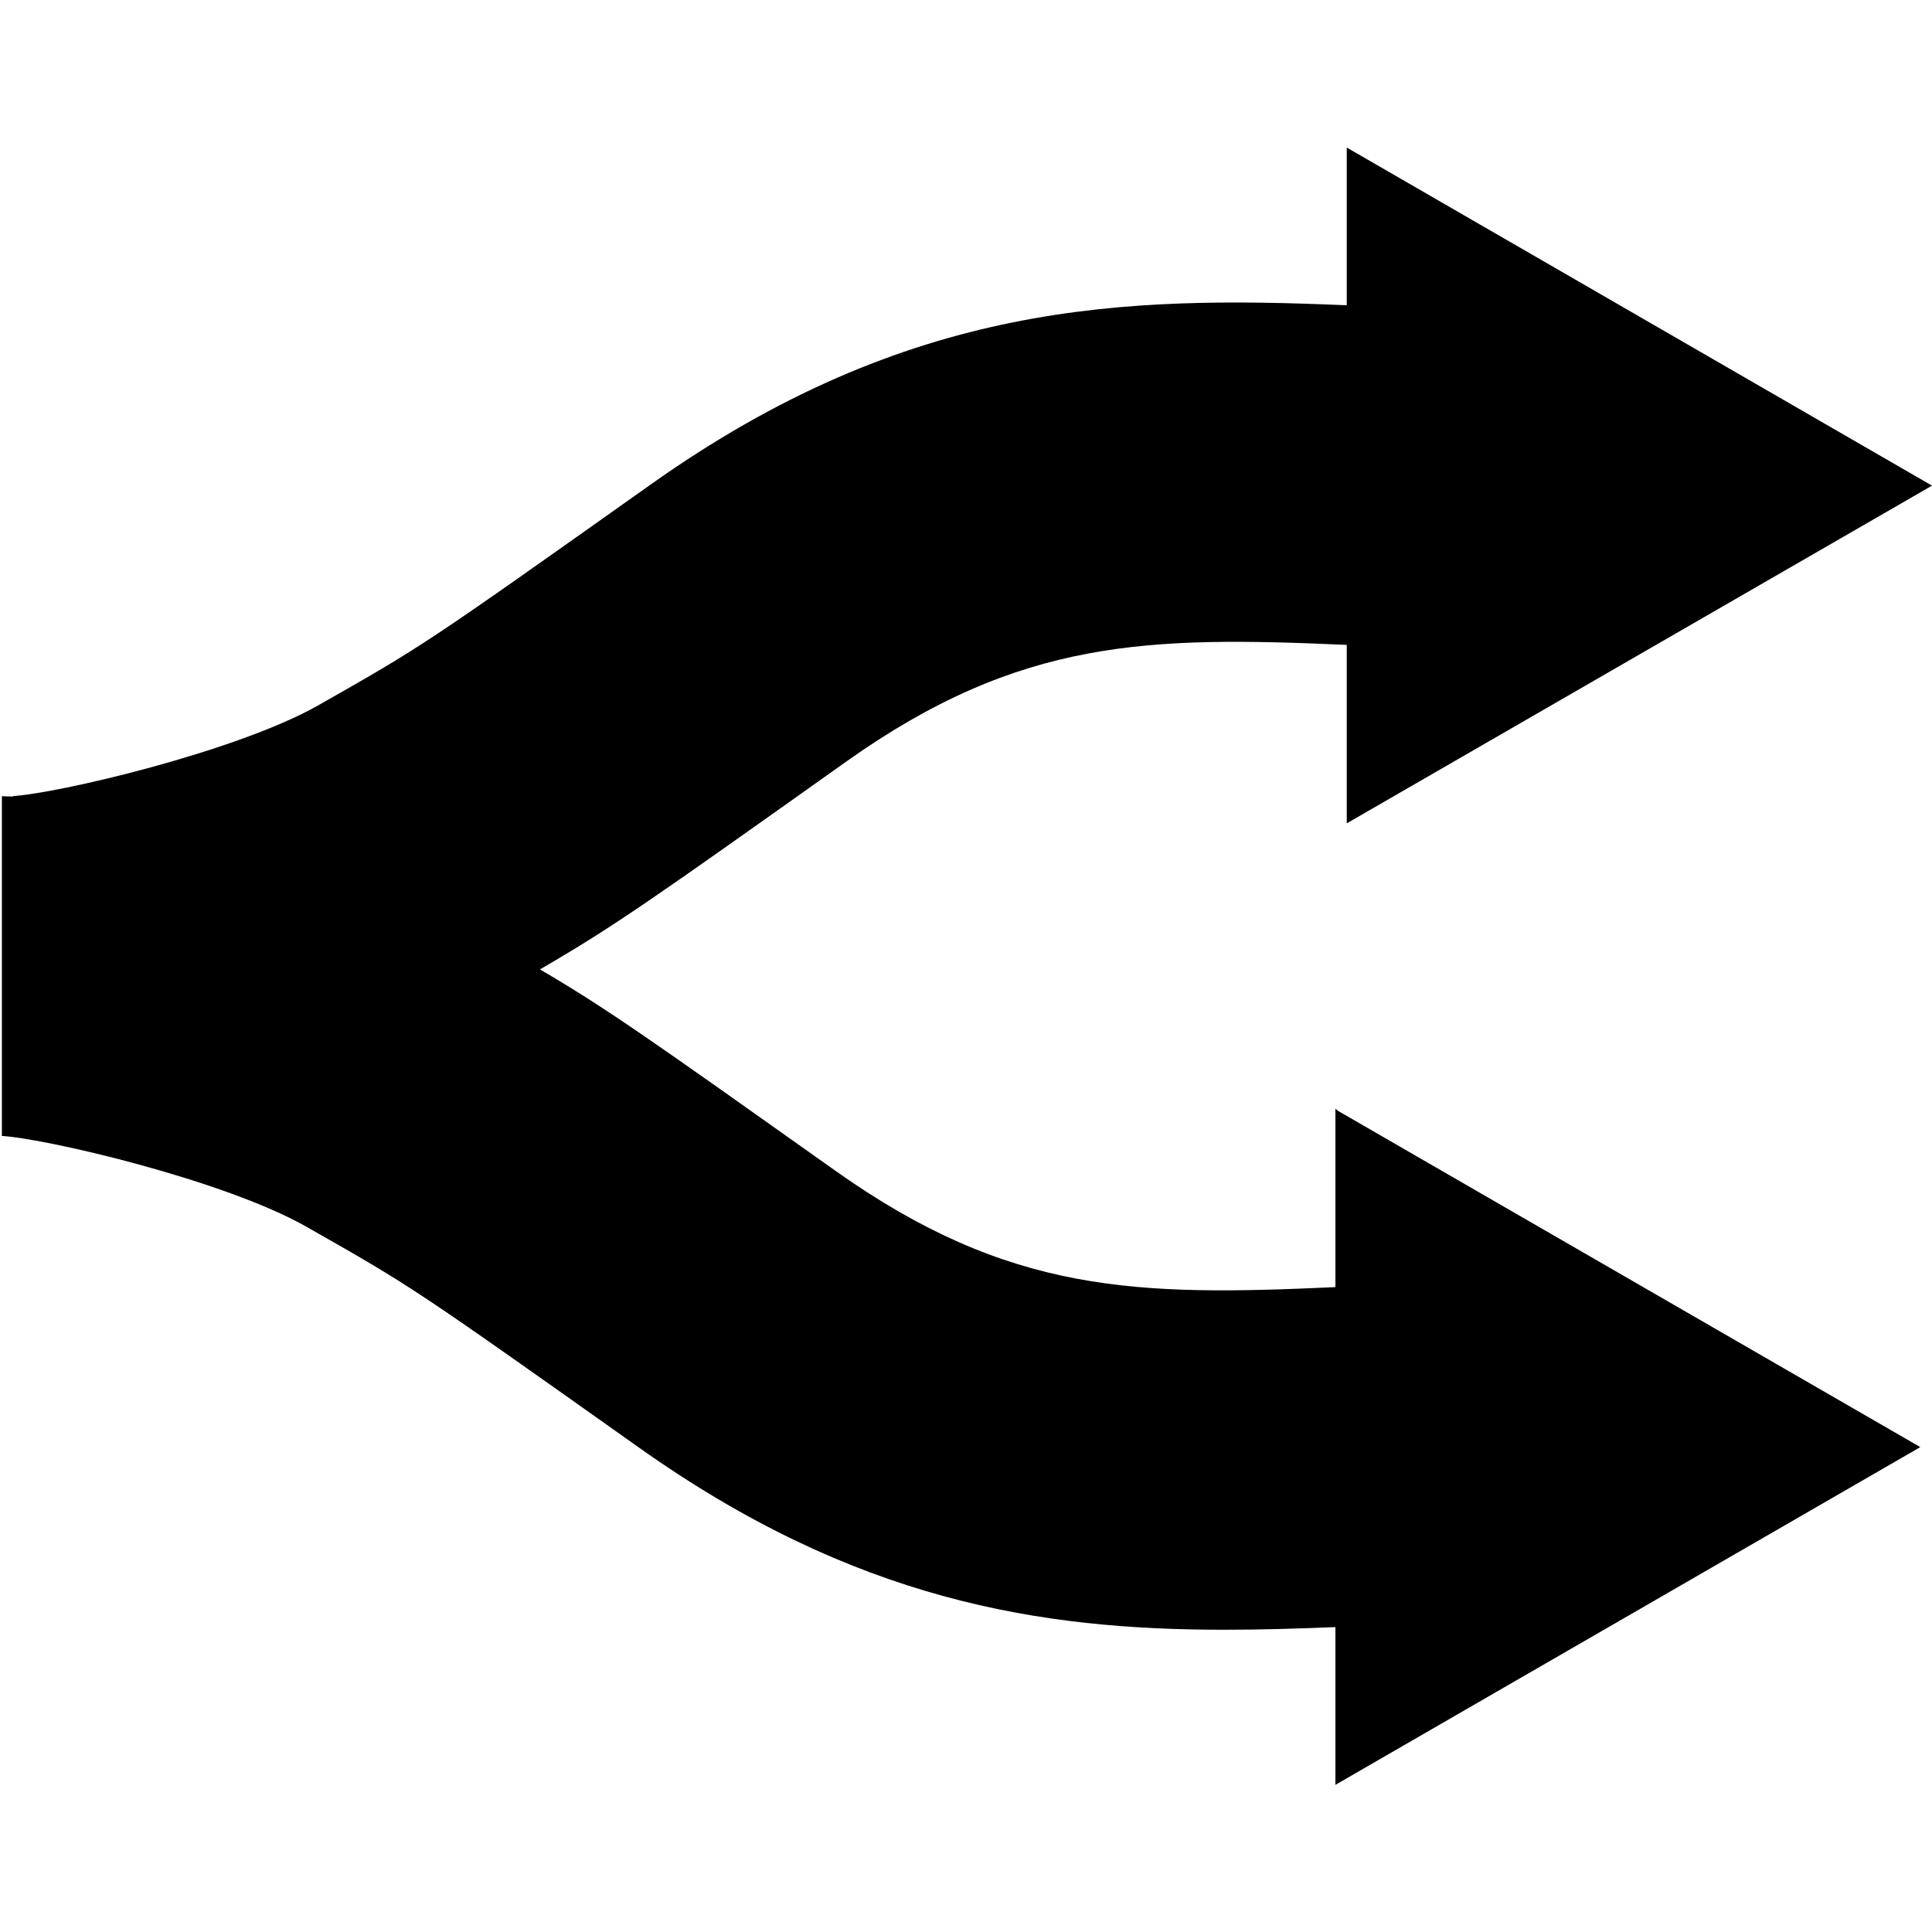
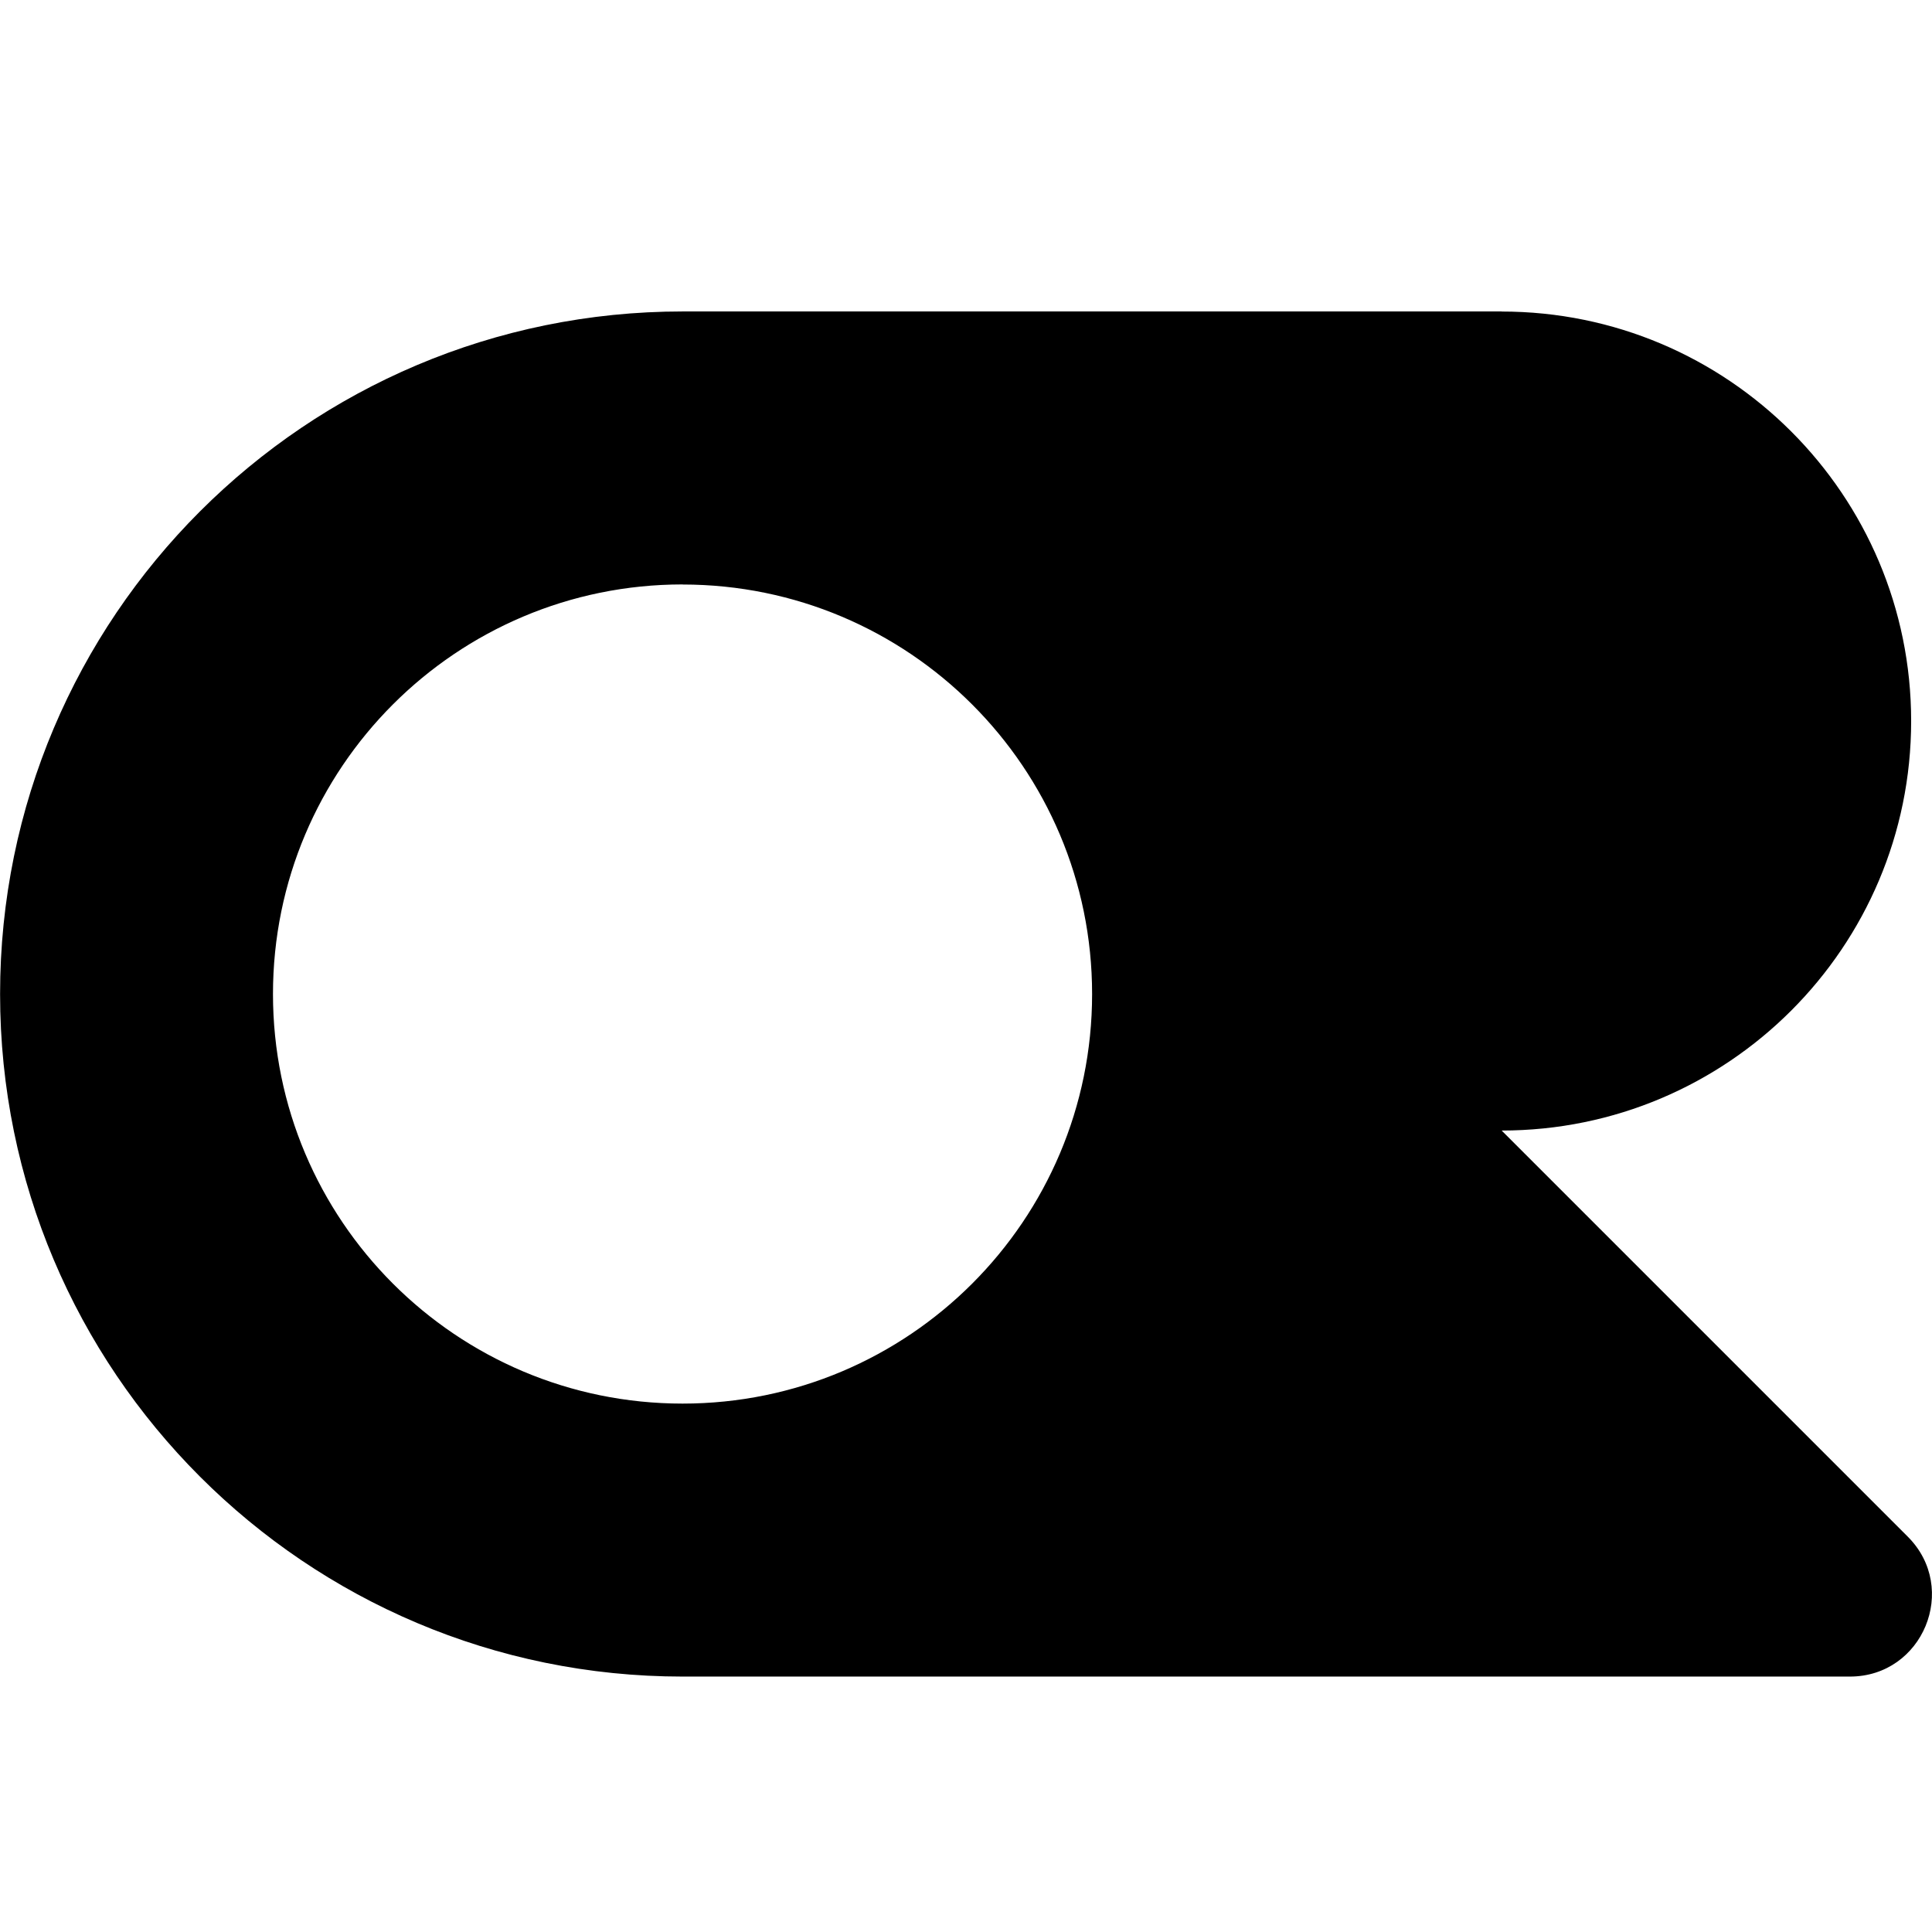
- <svg xmlns="http://www.w3.org/2000/svg" width="1em" height="1em" viewBox="0 0 512 512">
-   <path d="M353.9 293.8v47.3c-52.5 2.4-86.4 1.9-132.6-30.9c-48.9-34.7-60.3-42.8-78.2-53.3c19.8-11.5 29.7-18.5 81.2-55.1c46.1-32.7 80.1-33.2 132.6-30.9v47.3L512 128.7L356.9 39.1v41.8C298 78.4 241 79.7 172.3 128.5c-60.1 42.6-60.1 42.6-88.1 58.5C62.6 199.2 15 210.4 3 211h.5v.1c-1 0-2-.1-3-.1v90H0c12 .6 59.6 11.8 81.2 24.1c28 15.9 28 15.9 88.1 58.5c57.2 40.6 106.3 48.3 155.1 48.3c9.8 0 19.6-.3 29.5-.7V473l154.3-89.1l.7-.4l-154.3-89.1z" />
+ <svg xmlns="http://www.w3.org/2000/svg" width="1em" height="1em" viewBox="0 0 24 24">
+   <path d="M18.654 3.87a5.087 5.087 0 110 10.174L23.7 19.09c.64.641.187 1.737-.72 1.737H8.48a8.479 8.479 0 010-16.958h10.175zM8.479 7.26a5.087 5.087 0 100 10.176 5.087 5.087 0 000-10.175z" />
</svg>
